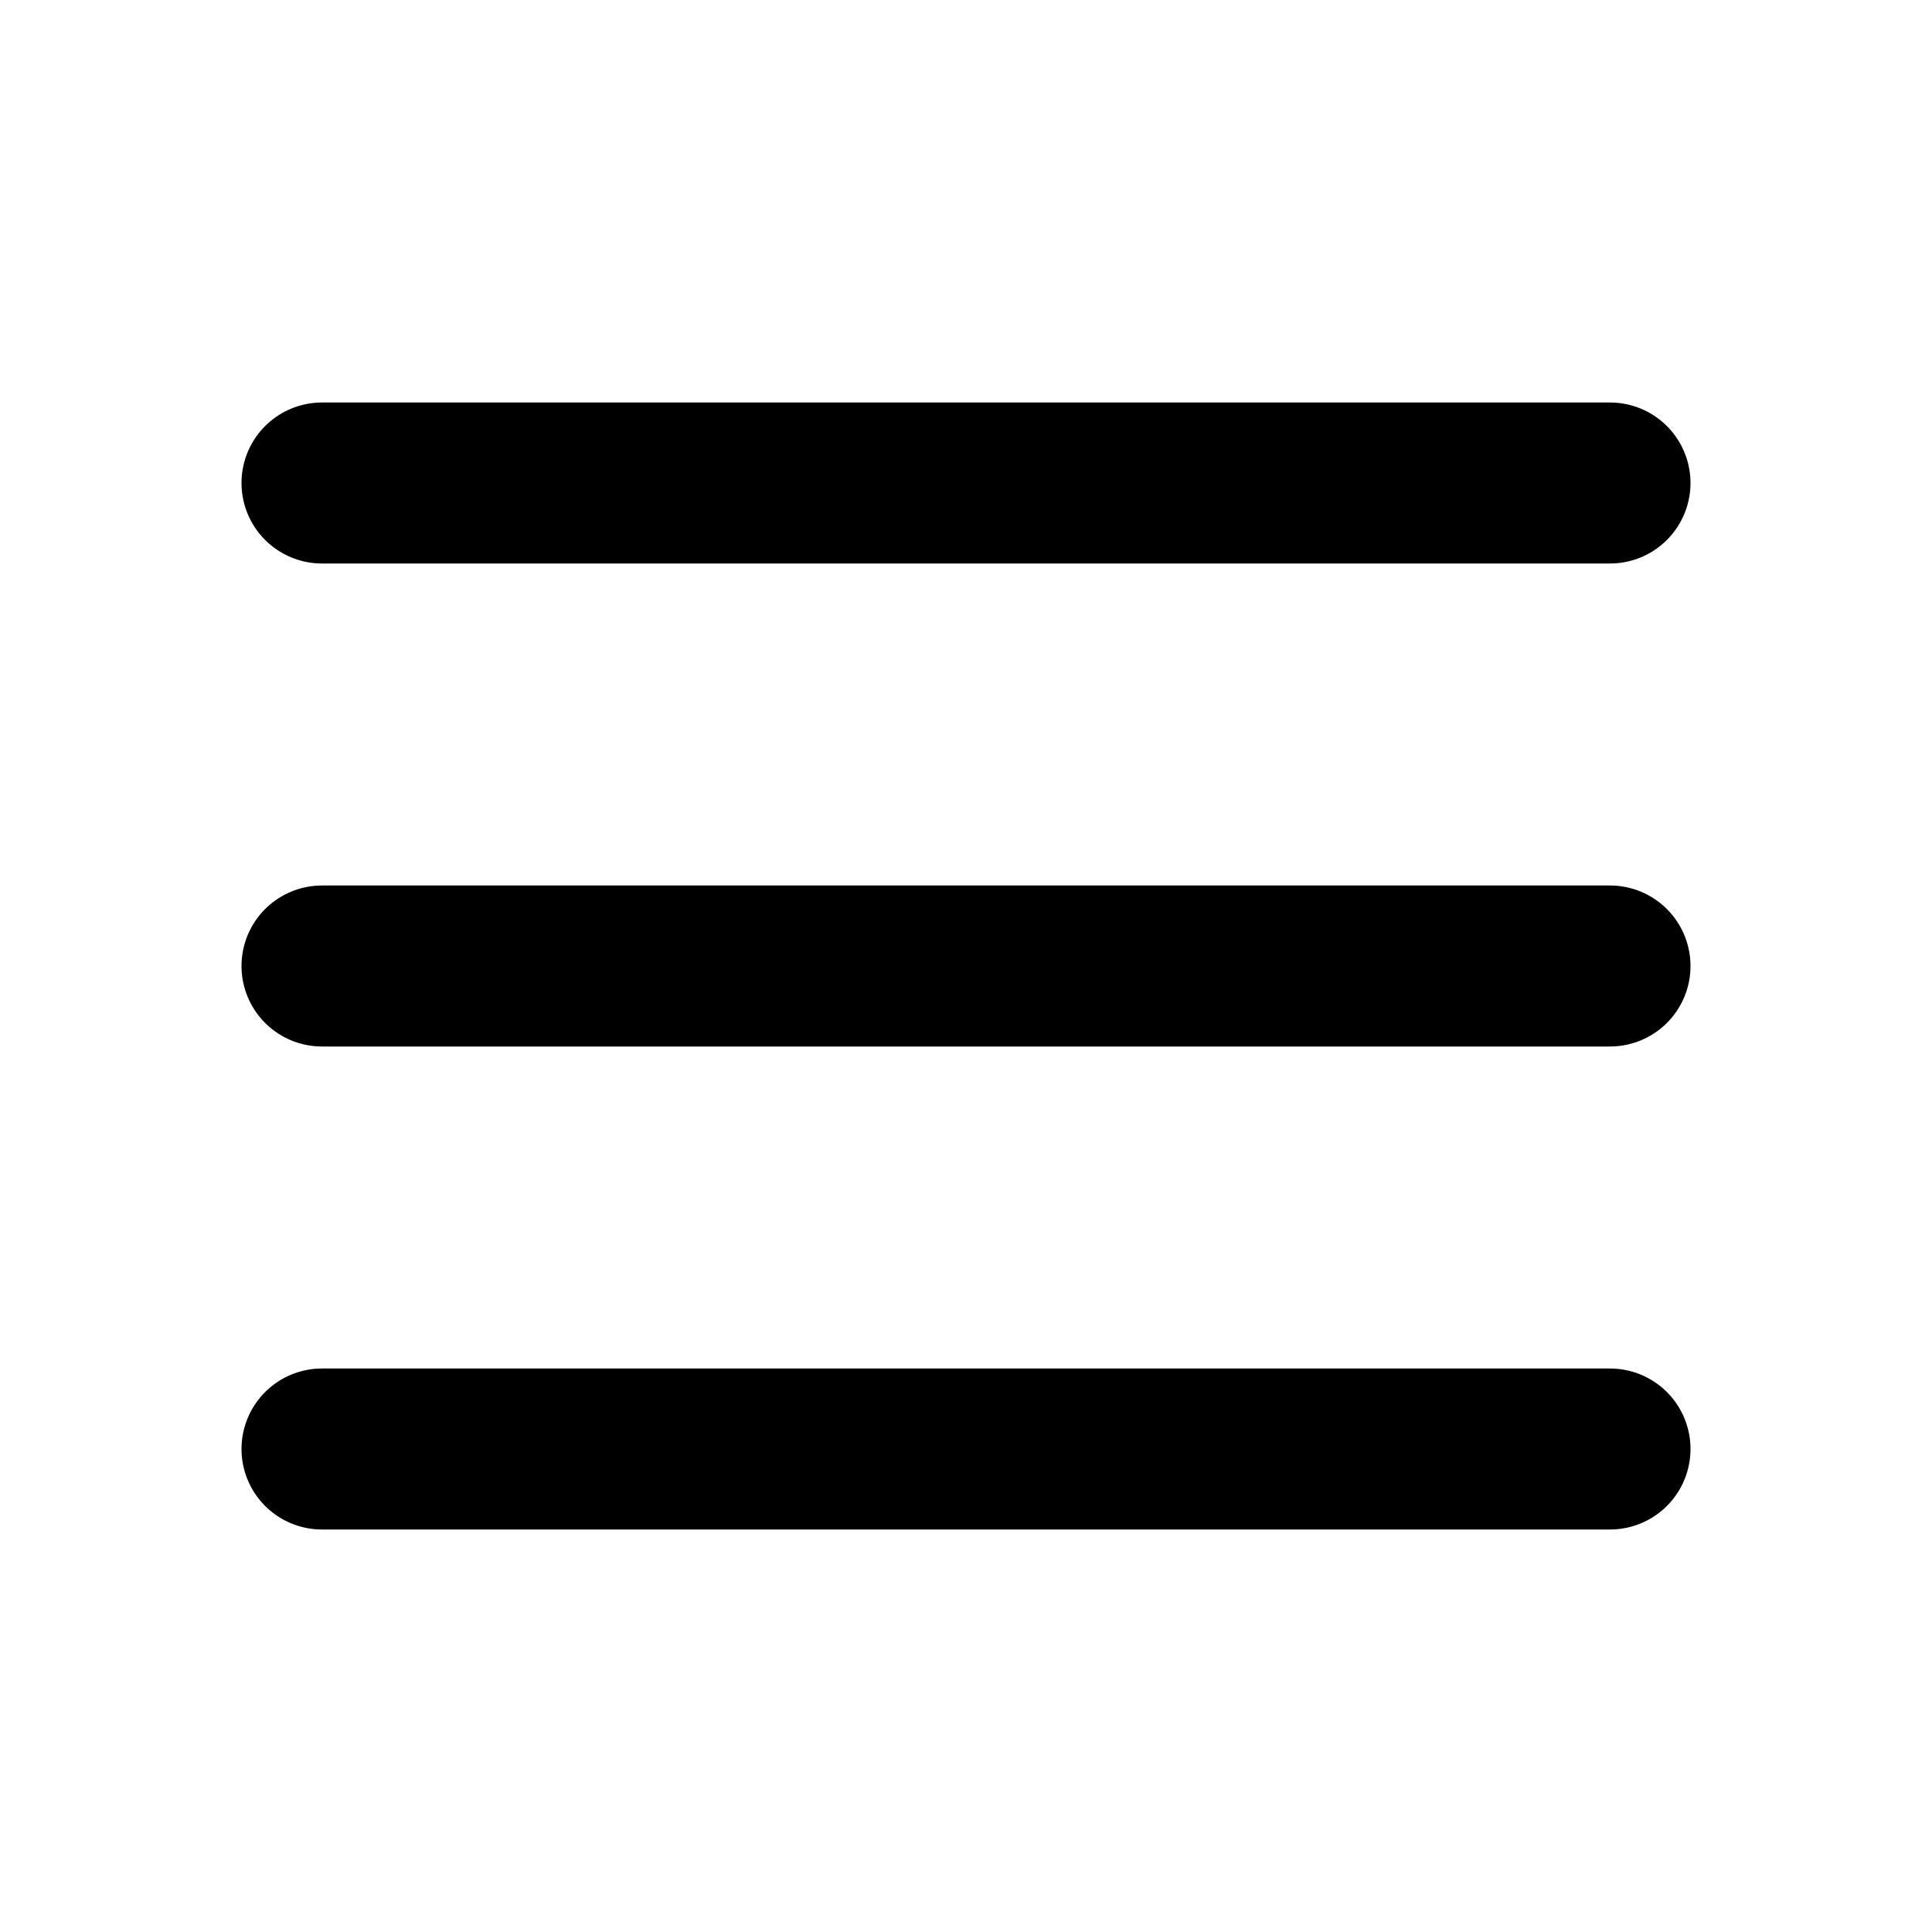
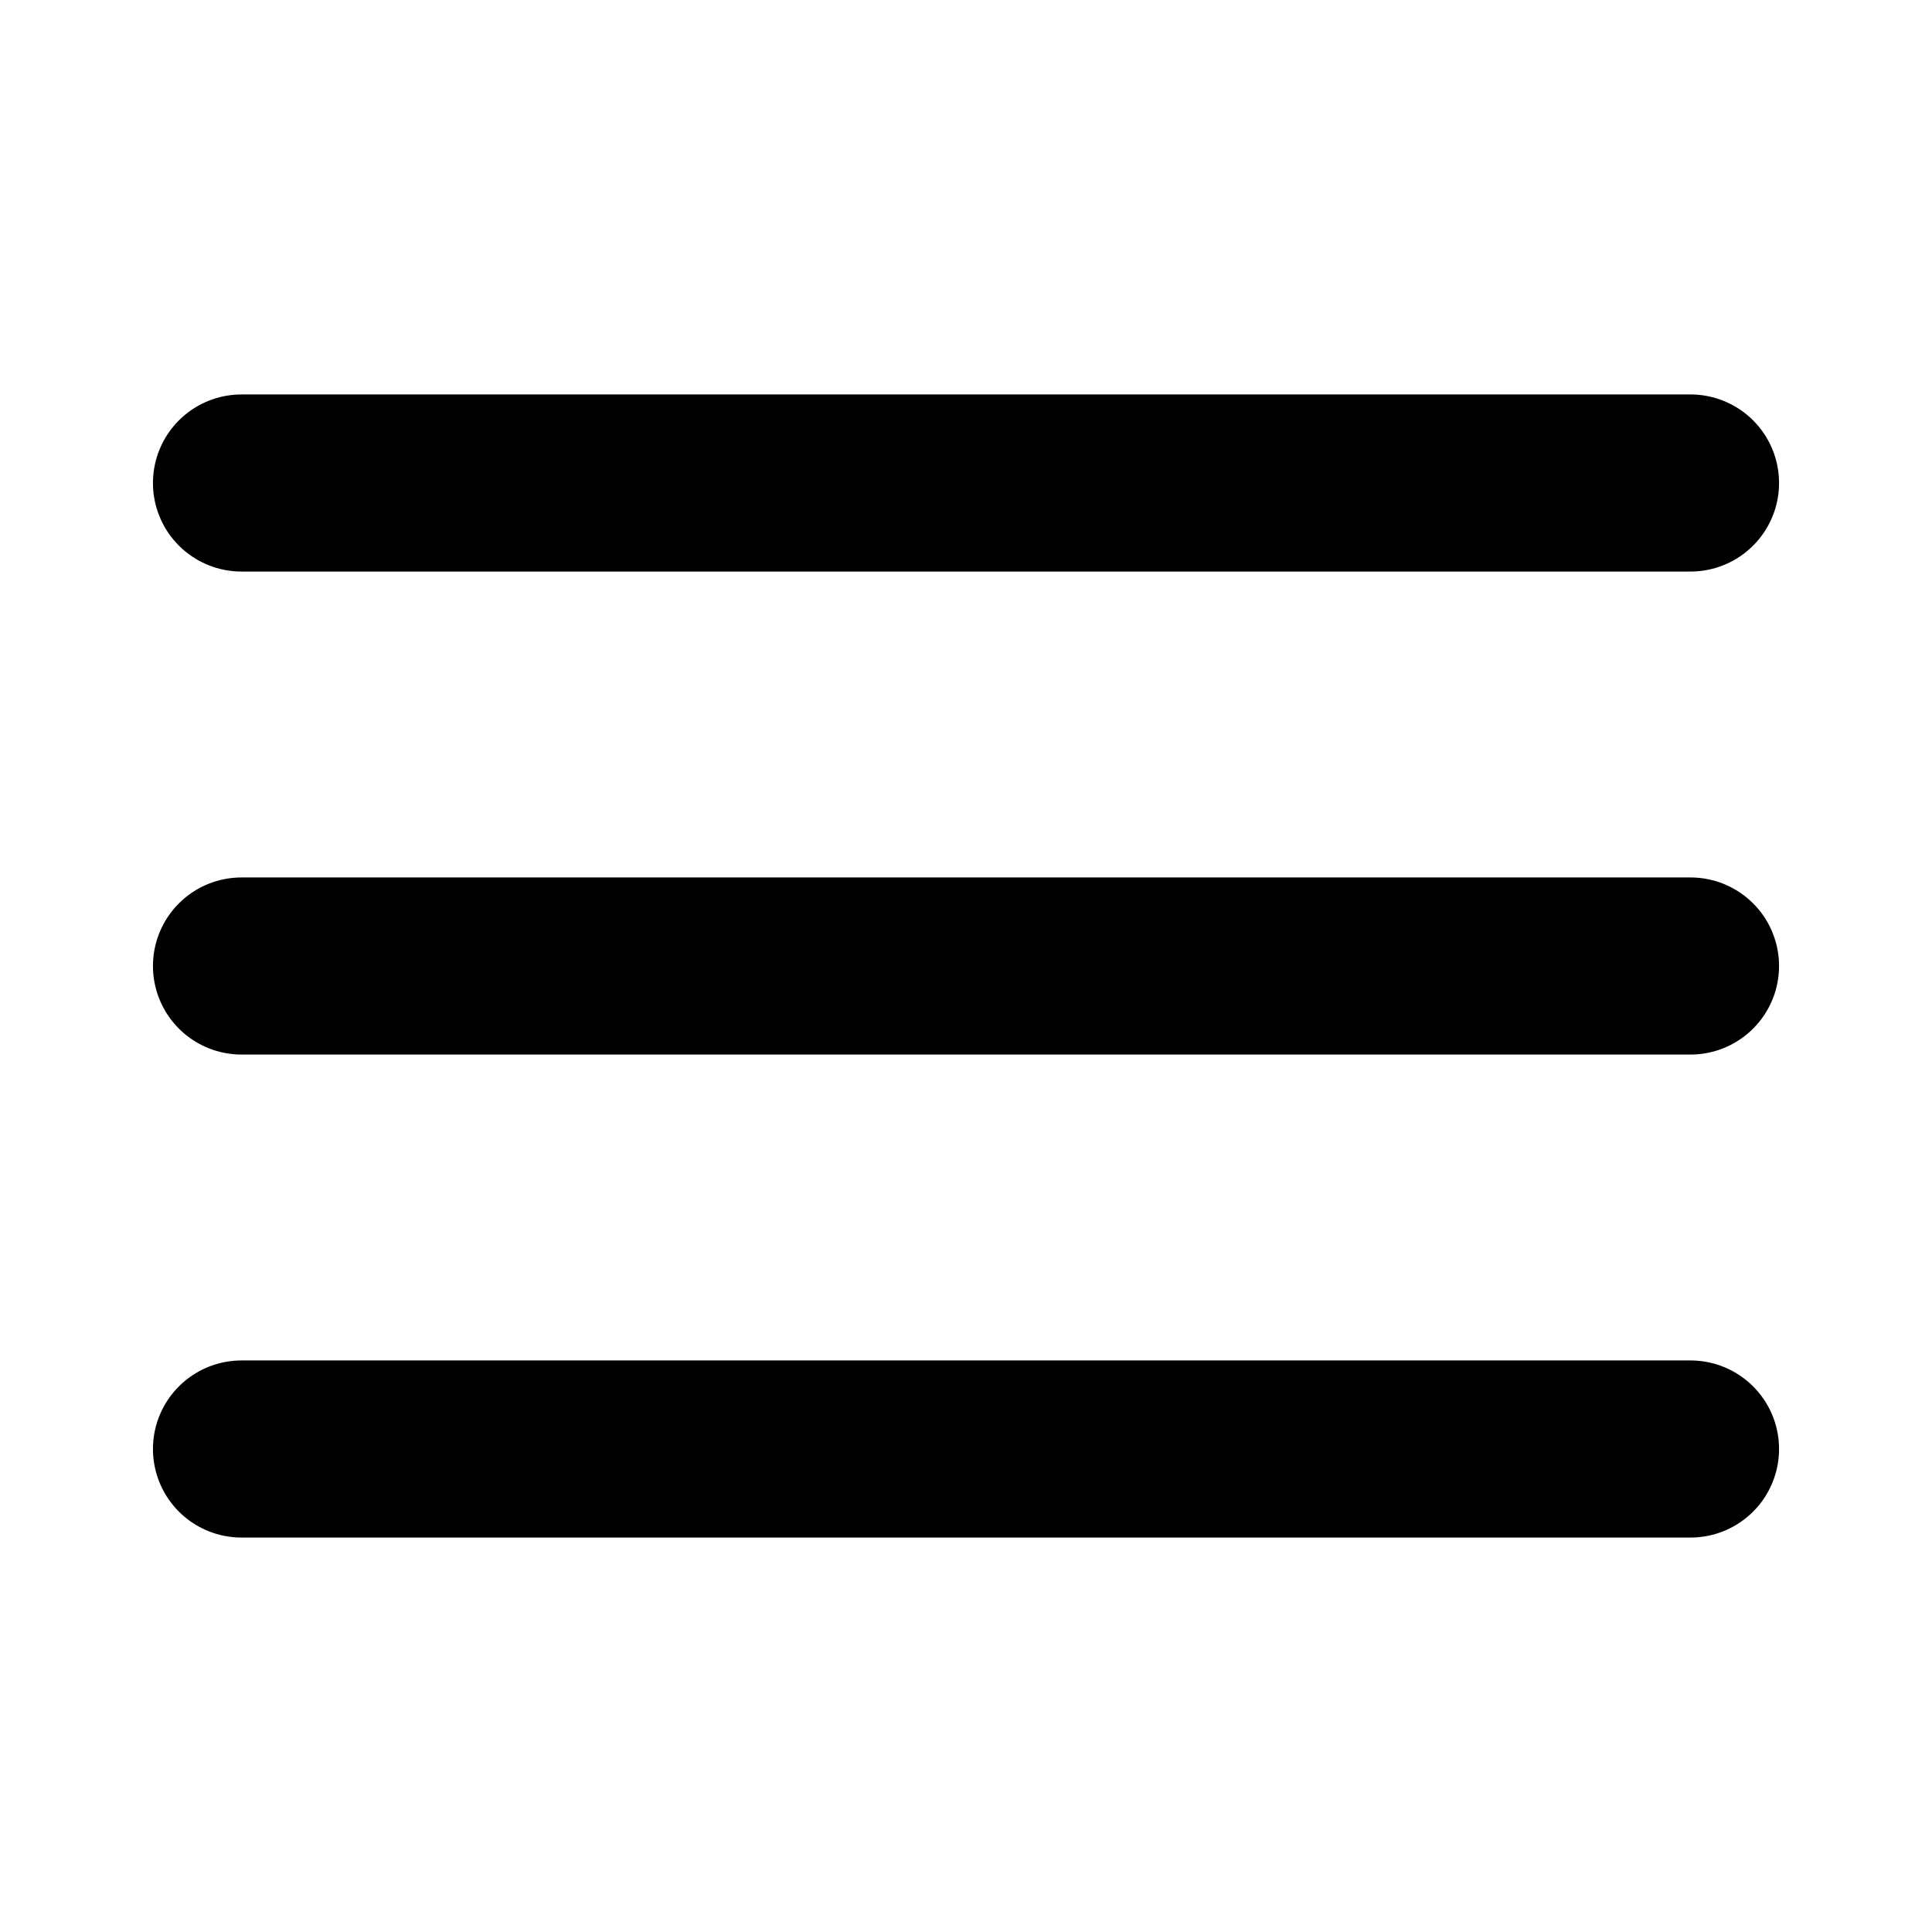
- <svg xmlns="http://www.w3.org/2000/svg" class="icon icon-tabler icon-tabler-menu-2" width="2em" height="2em" viewBox="0 0 24 24" stroke-width="2" stroke="currentColor" fill="none" stroke-linecap="round" stroke-linejoin="round">
-   <path stroke="none" d="M0 0h24v24H0z" fill="none" />
-   <line x1="4" y1="6" x2="20" y2="6" />
-   <line x1="4" y1="12" x2="20" y2="12" />
-   <line x1="4" y1="18" x2="20" y2="18" />
+ <svg xmlns="http://www.w3.org/2000/svg" width="24" height="24" viewBox="0 0 24 24" fill="none" stroke="#000000" stroke-width="2.2" stroke-linecap="round" stroke-linejoin="round" class="feather feather-menu">
+   <line x1="3" y1="12" x2="21" y2="12" />
+   <line x1="3" y1="6" x2="21" y2="6" />
+   <line x1="3" y1="18" x2="21" y2="18" />
</svg>
